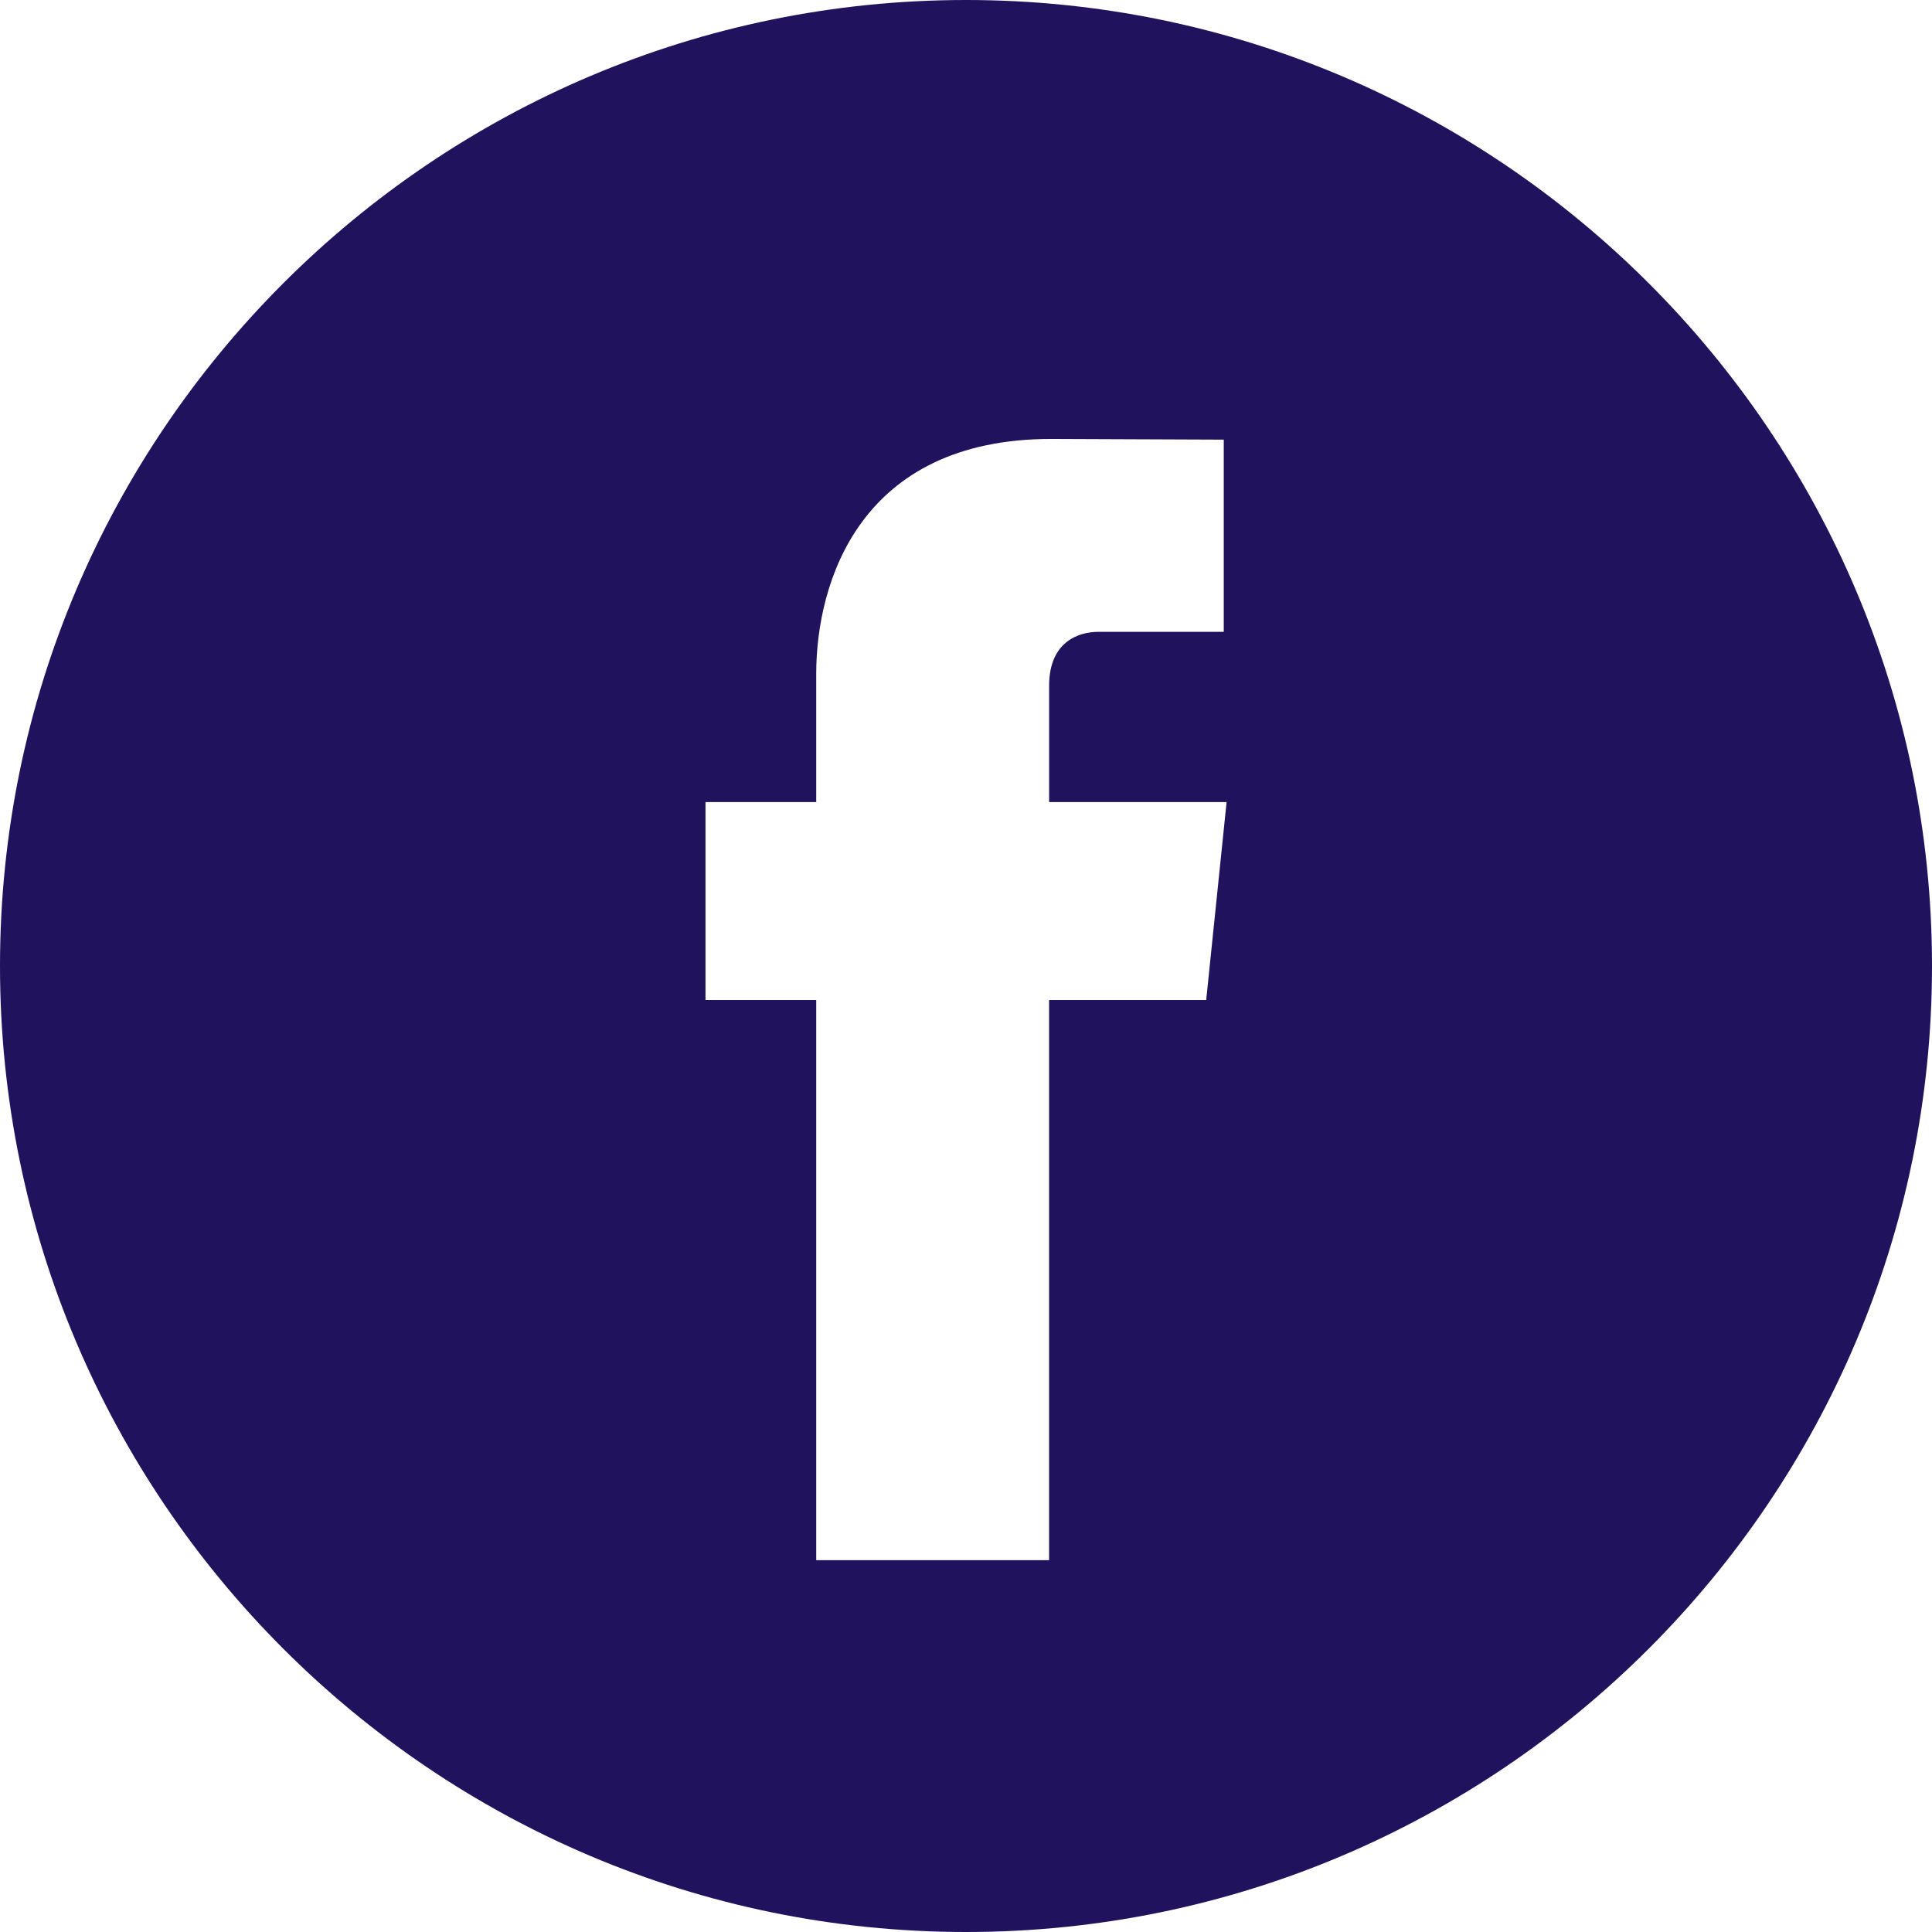
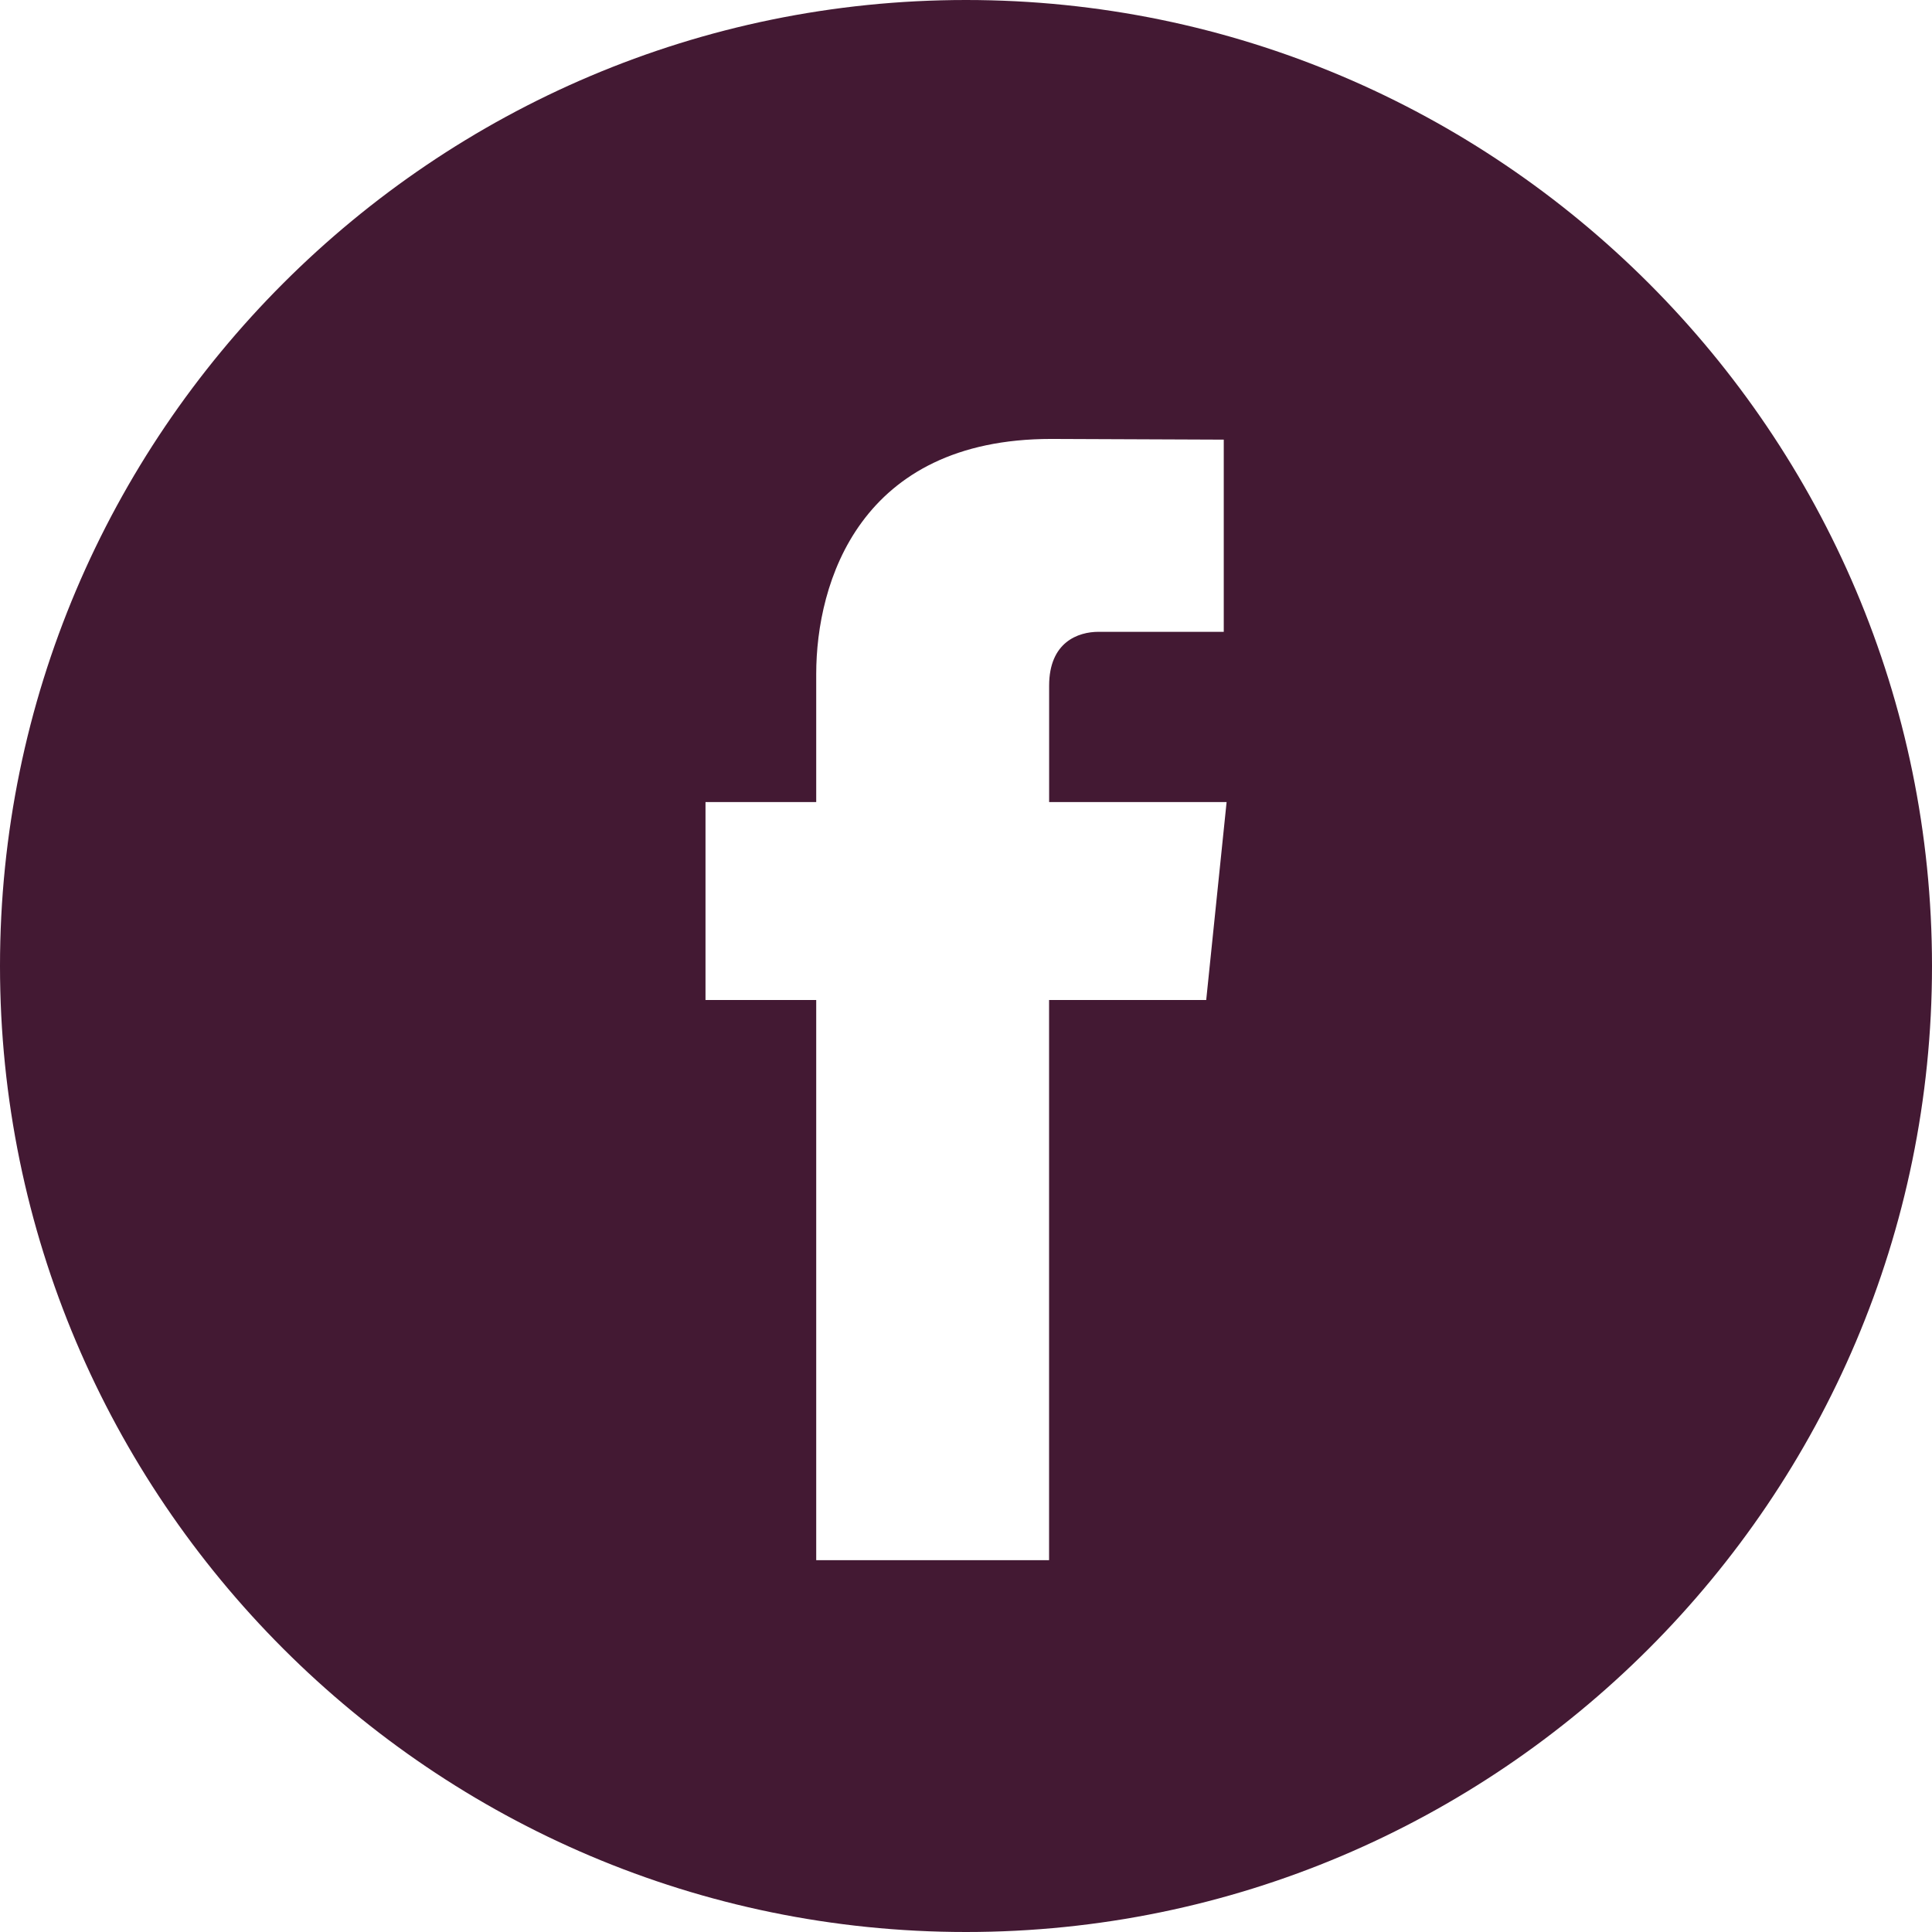
<svg xmlns="http://www.w3.org/2000/svg" width="36" height="36" viewBox="0 0 36 36" fill="none">
-   <path d="M18 0C8.075 0 0 8.075 0 18C0 27.924 8.075 36 18 36C27.924 36 36 27.924 36 18C36 8.075 27.926 0 18 0ZM22.476 18.634H19.548C19.548 23.312 19.548 29.072 19.548 29.072H15.209C15.209 29.072 15.209 23.368 15.209 18.634H13.146V14.945H15.209V12.559C15.209 10.85 16.021 8.179 19.588 8.179L22.803 8.192V11.773C22.803 11.773 20.849 11.773 20.47 11.773C20.09 11.773 19.549 11.963 19.549 12.777V14.945H22.856L22.476 18.634Z" fill="#21125E" />
+   <path d="M18 0C8.075 0 0 8.075 0 18C0 27.924 8.075 36 18 36C27.924 36 36 27.924 36 18C36 8.075 27.926 0 18 0ZM22.476 18.634H19.548C19.548 23.312 19.548 29.072 19.548 29.072H15.209C15.209 29.072 15.209 23.368 15.209 18.634H13.146V14.945H15.209V12.559C15.209 10.85 16.021 8.179 19.588 8.179L22.803 8.192V11.773C22.803 11.773 20.849 11.773 20.47 11.773C20.09 11.773 19.549 11.963 19.549 12.777V14.945H22.856L22.476 18.634Z" fill="#431933" />
</svg>
